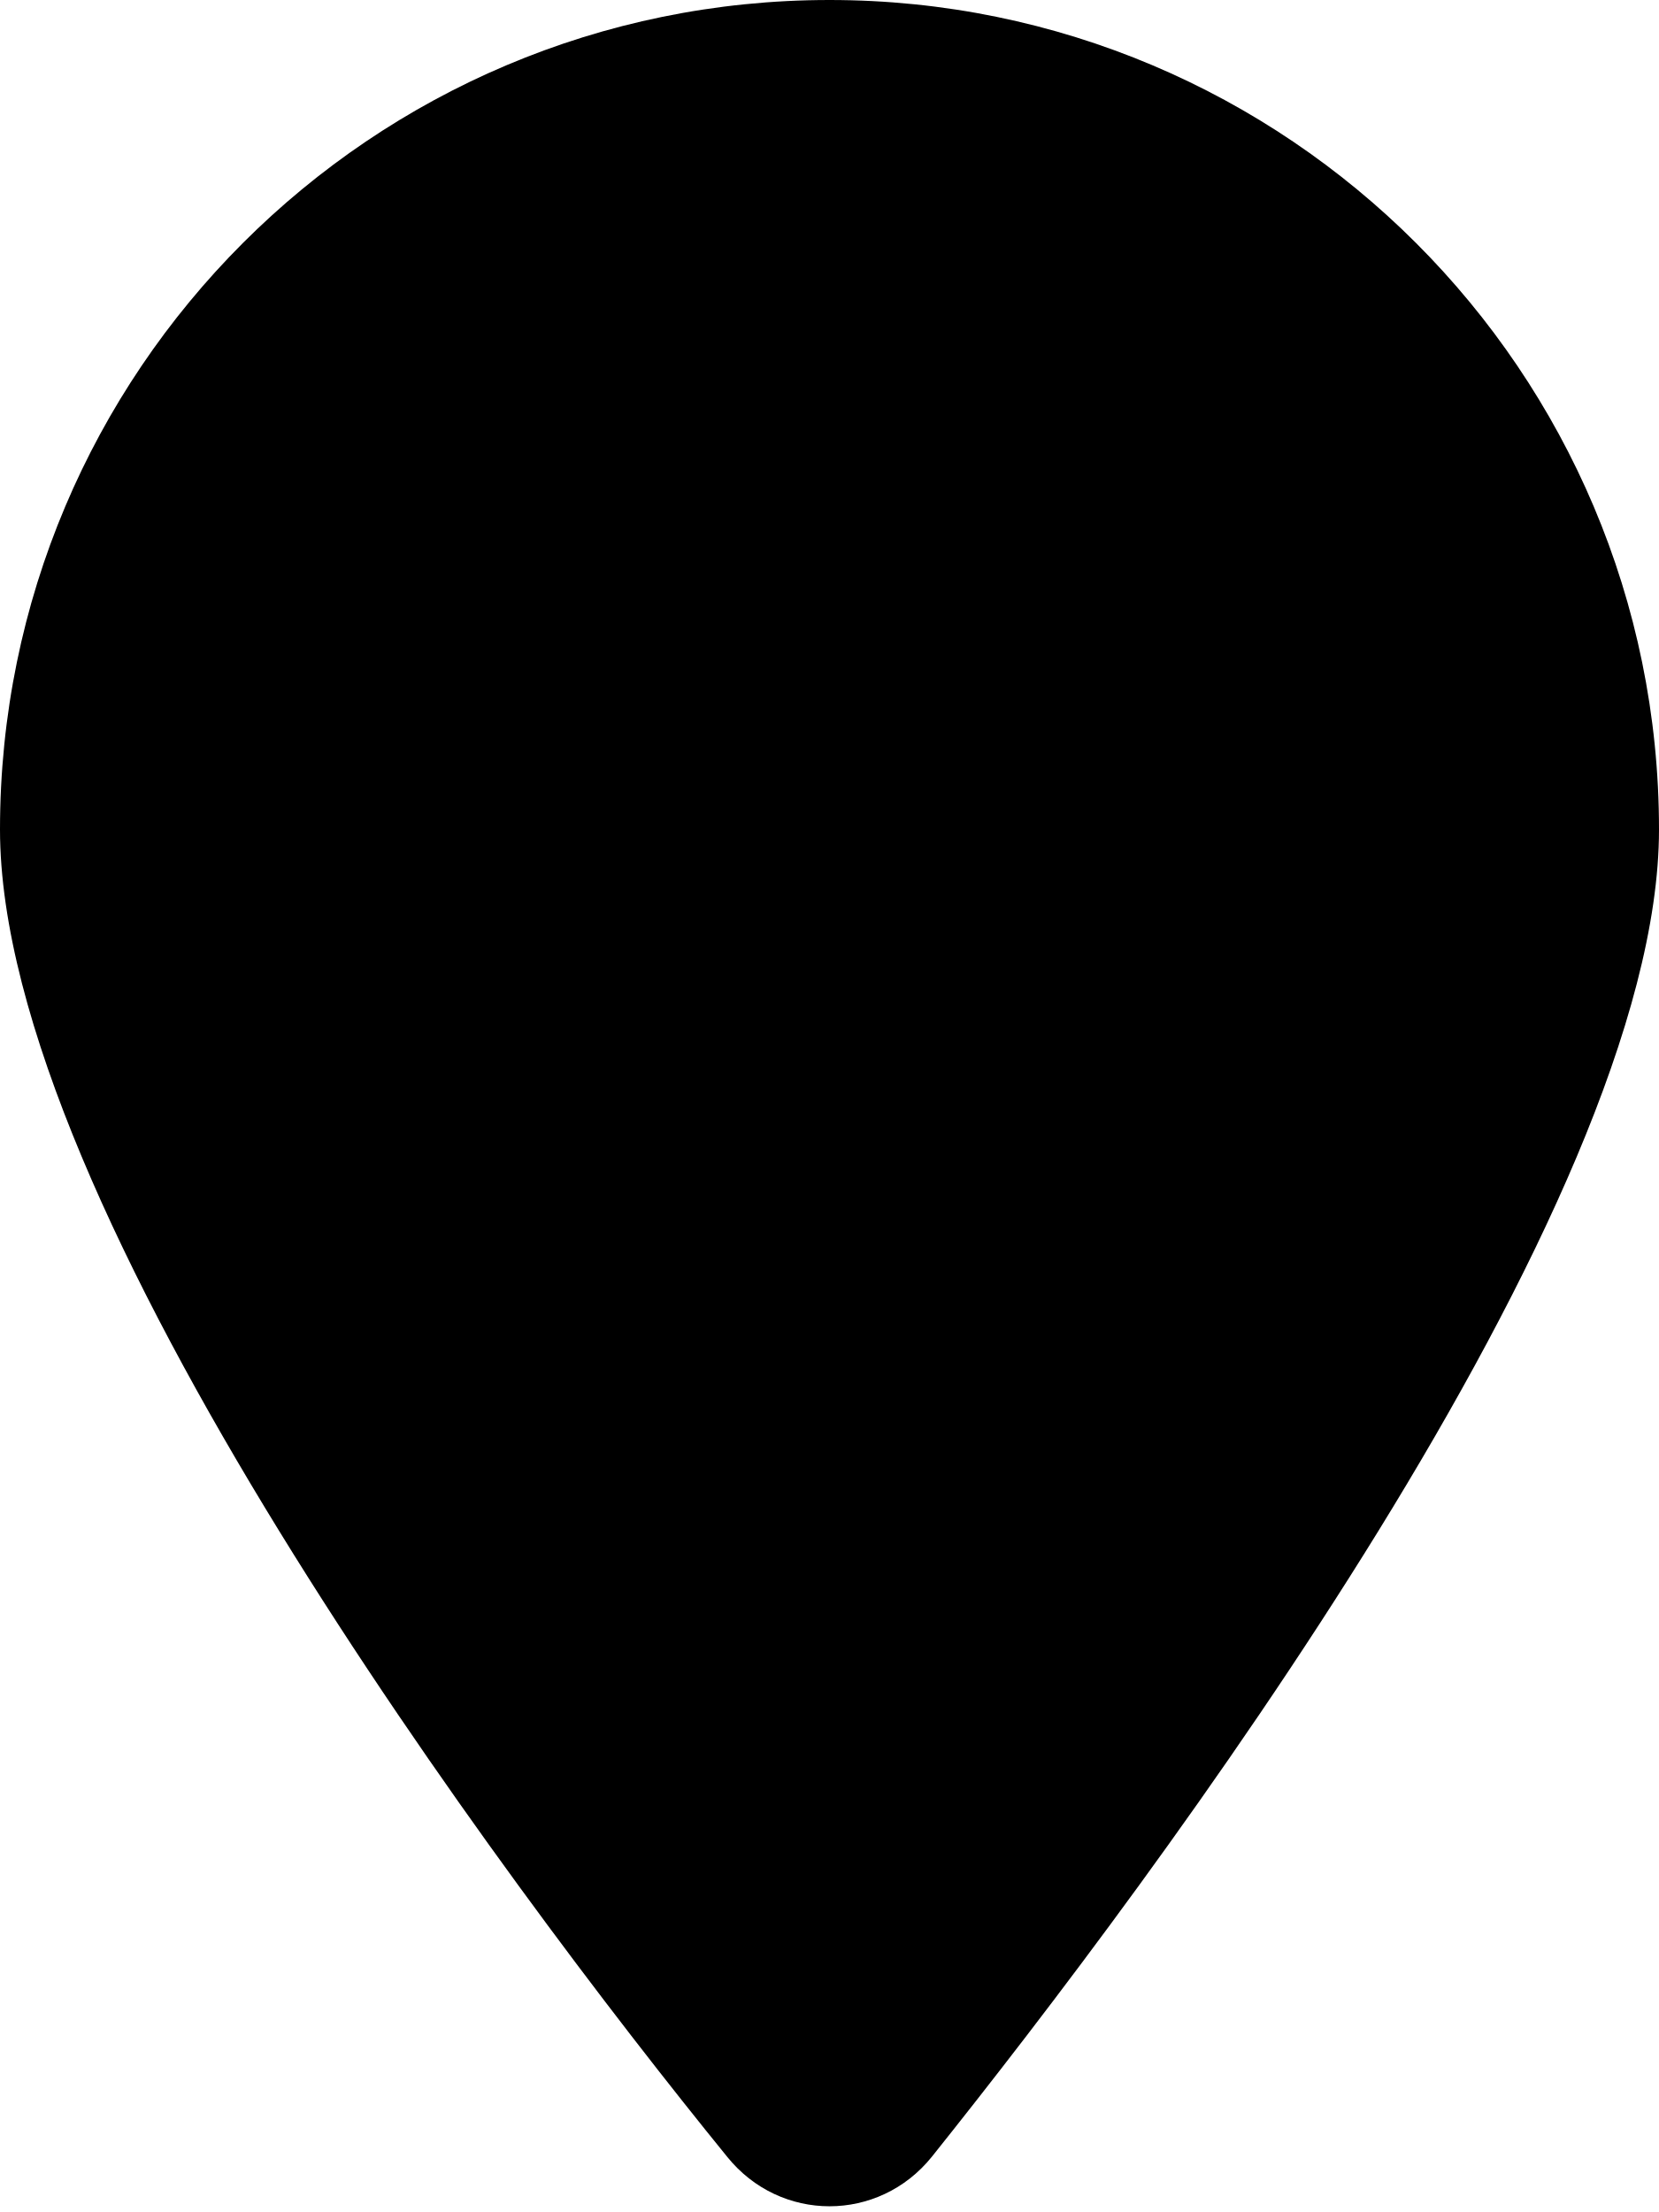
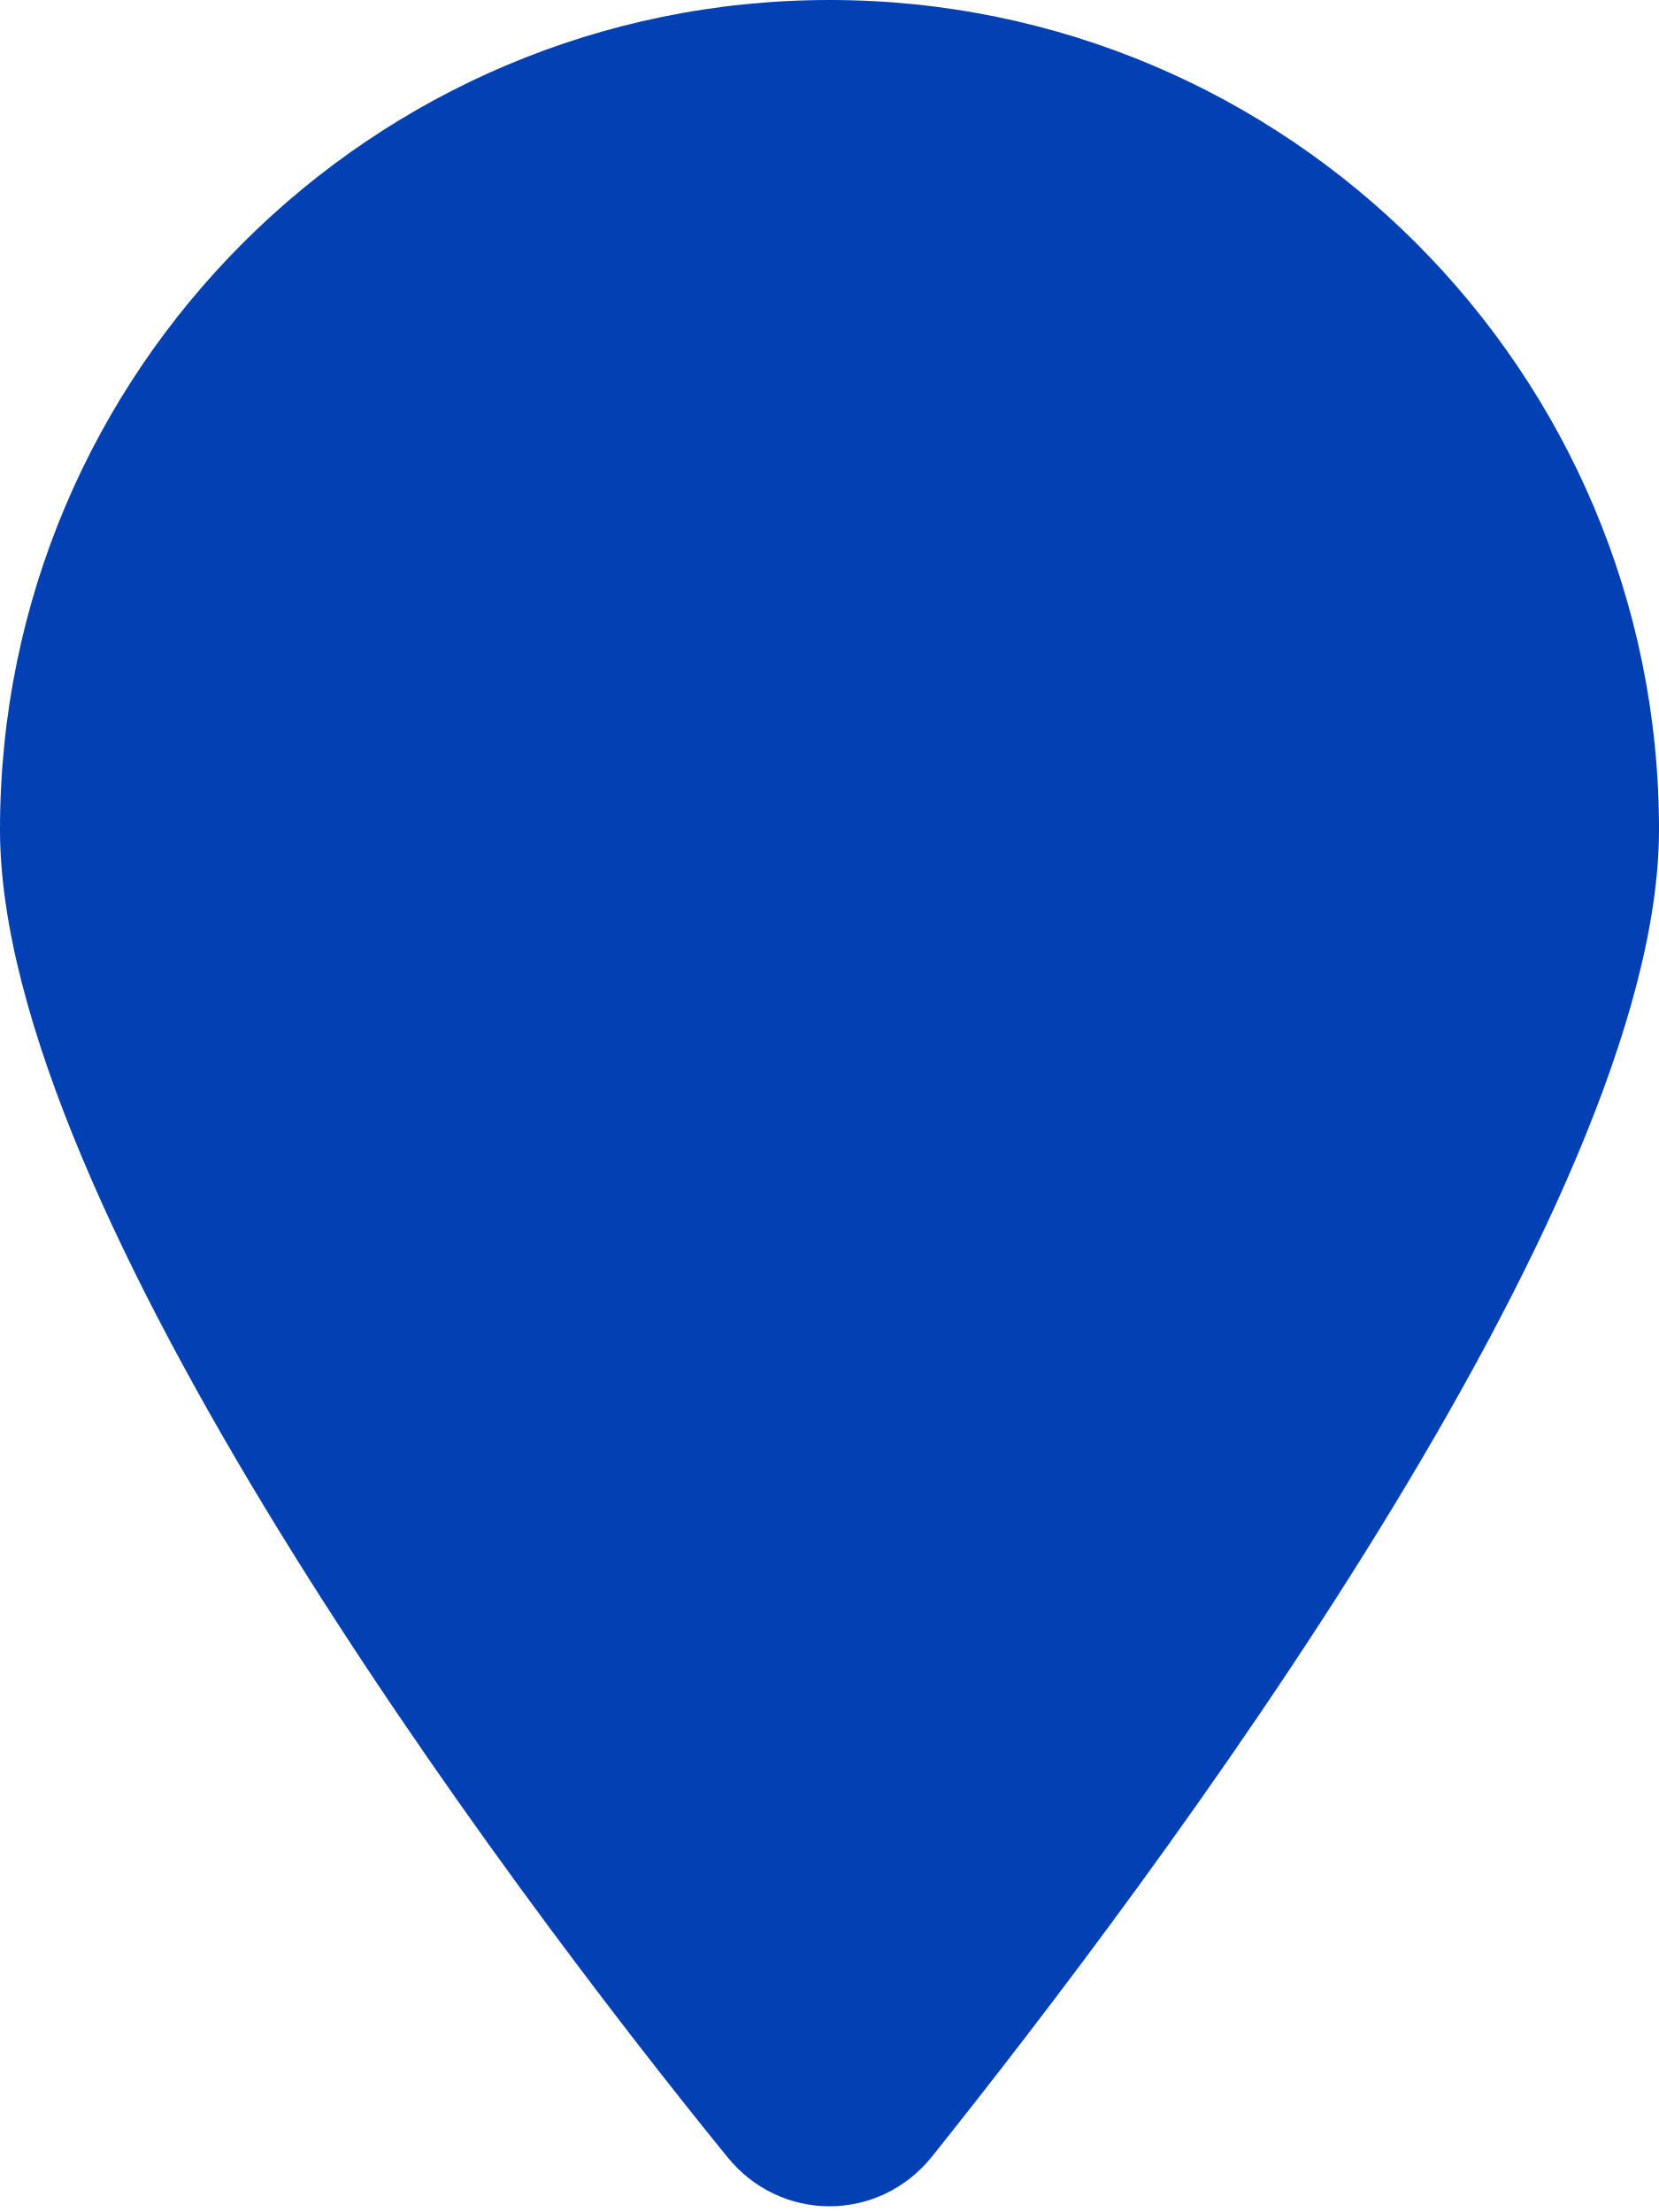
<svg xmlns="http://www.w3.org/2000/svg" viewBox="0 0 384 512">
-   <path d="M384 192C384 279.4 267 435 215.7 499.2C203.4 514.5 180.6 514.5 168.3 499.2C116.1 435 0 279.4 0 192C0 85.96 85.96 0 192 0C298 0 384 85.96 384 192H384z" />
+   <path fill="#0240b3" d="M384 192C384 279.4 267 435 215.7 499.2C203.4 514.5 180.6 514.5 168.3 499.2C116.1 435 0 279.4 0 192C0 85.96 85.96 0 192 0C298 0 384 85.96 384 192H384z" />
</svg>
